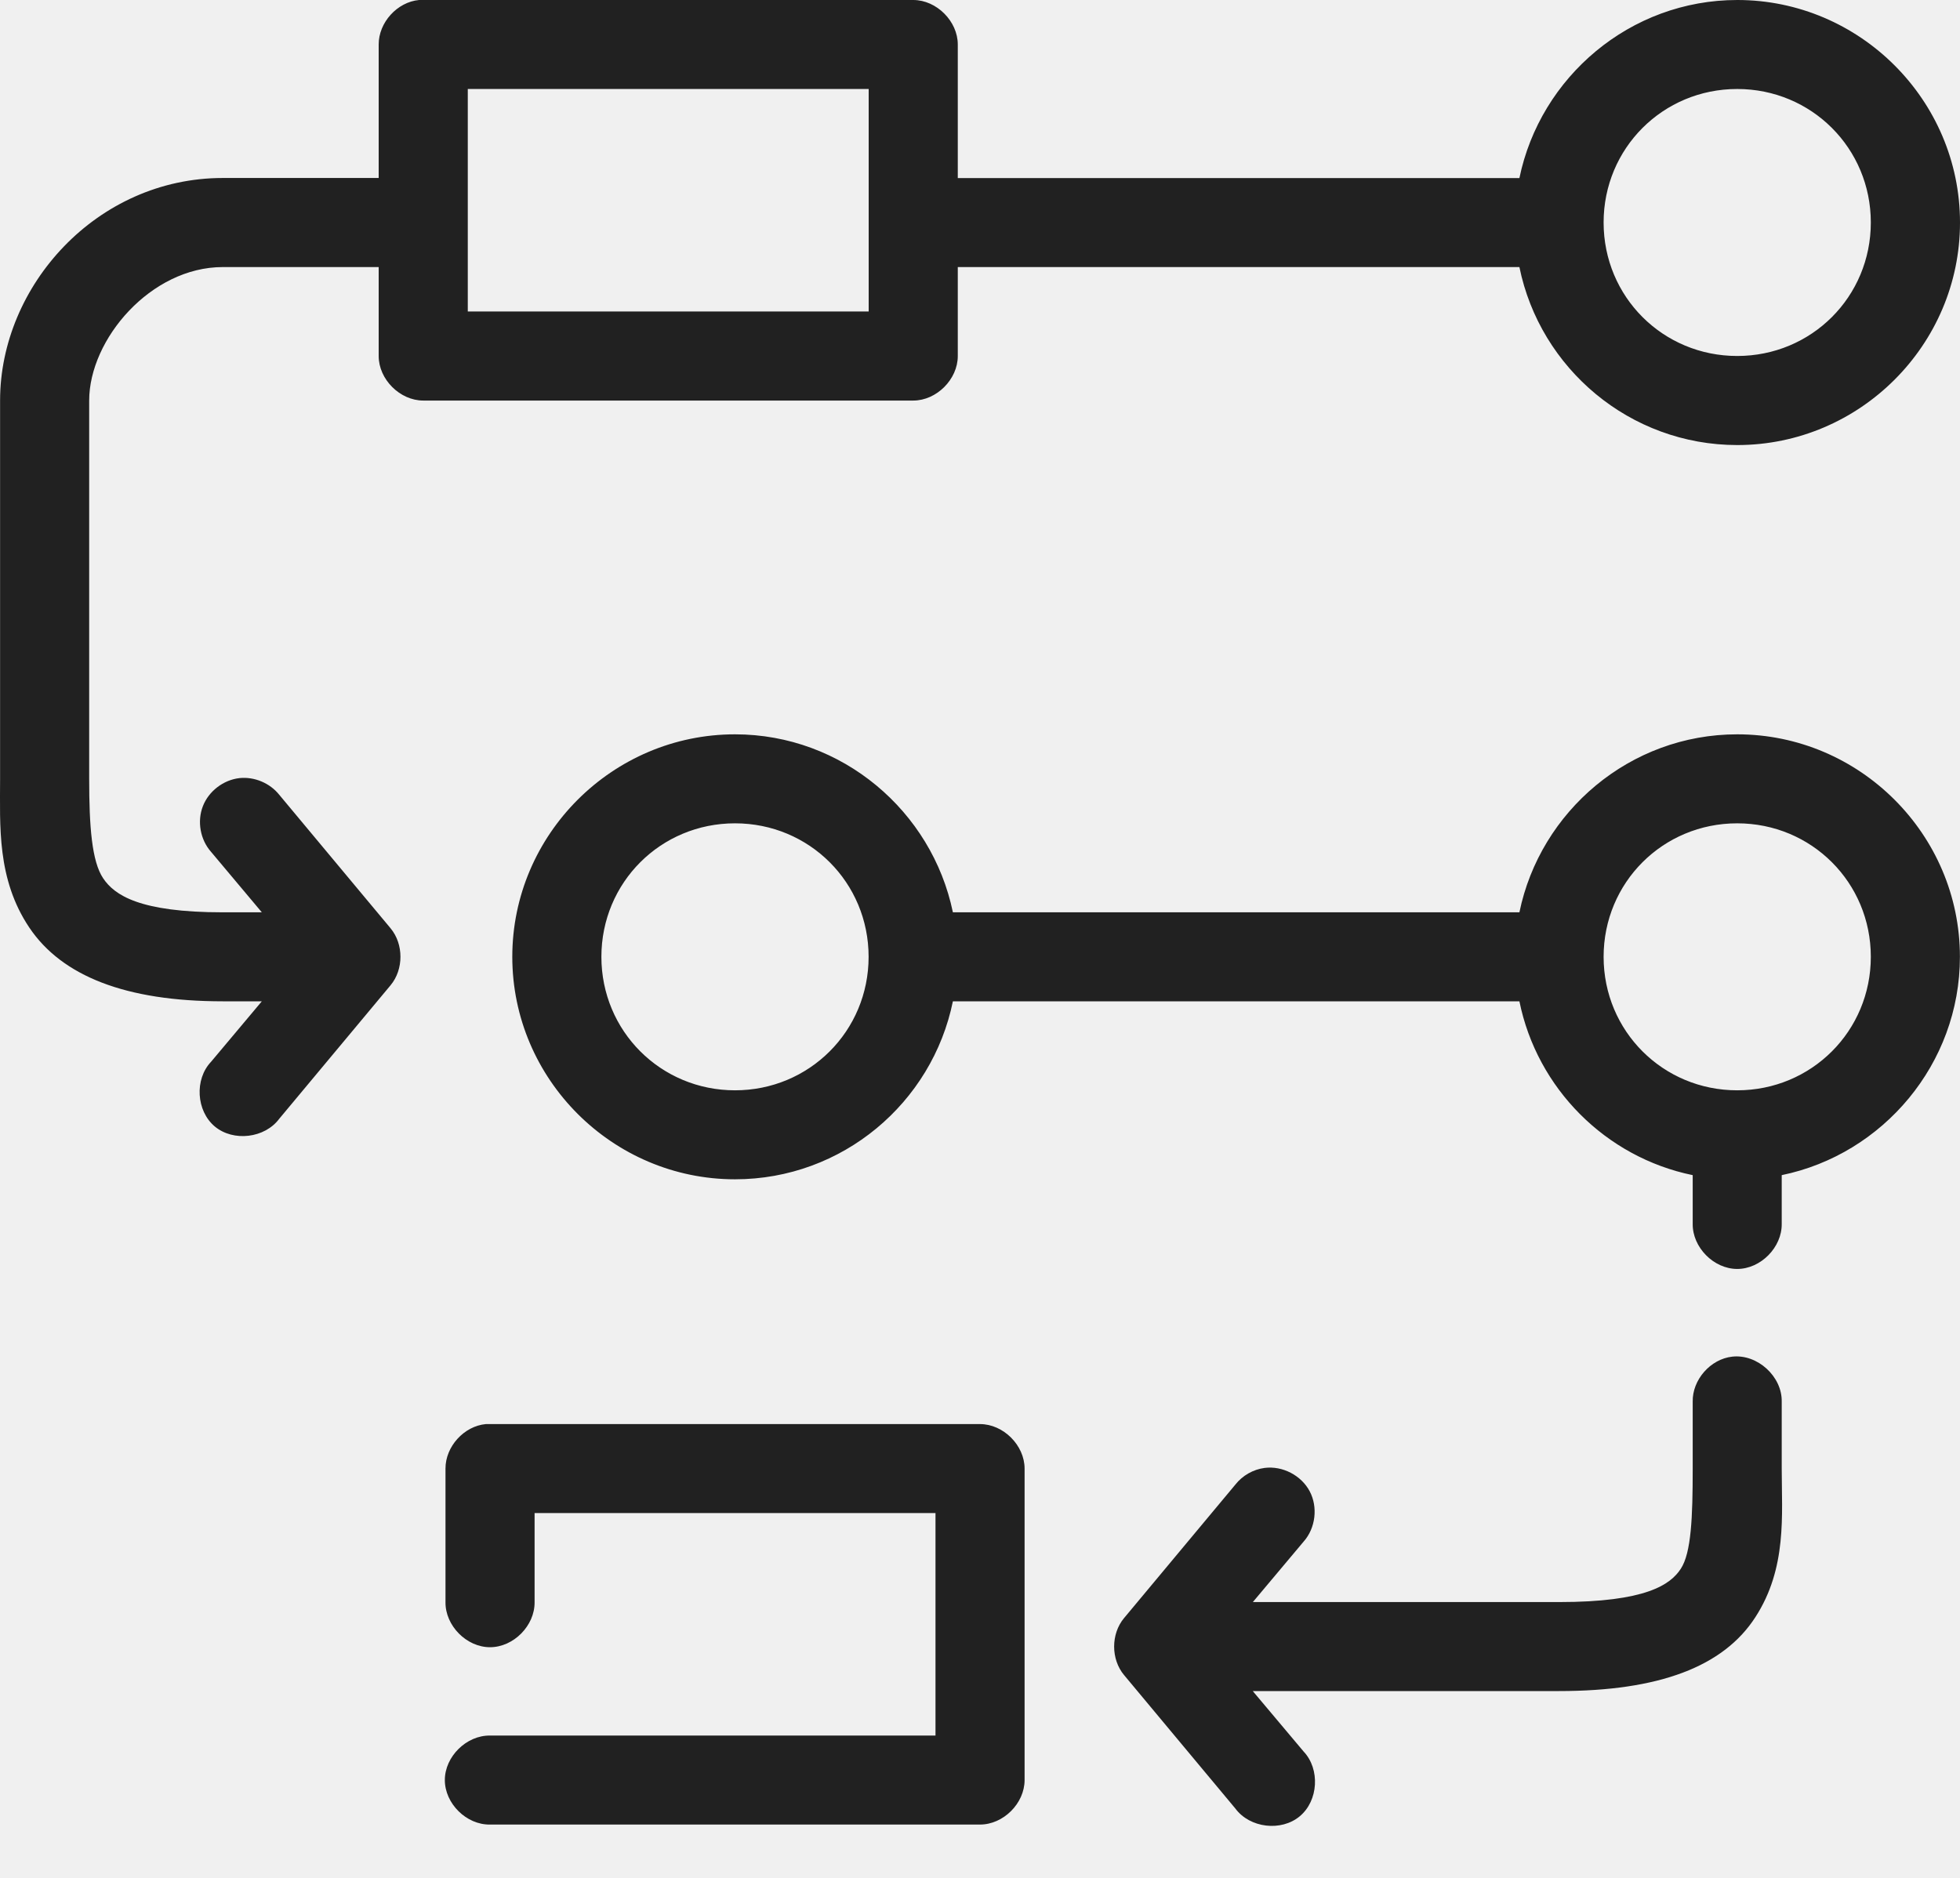
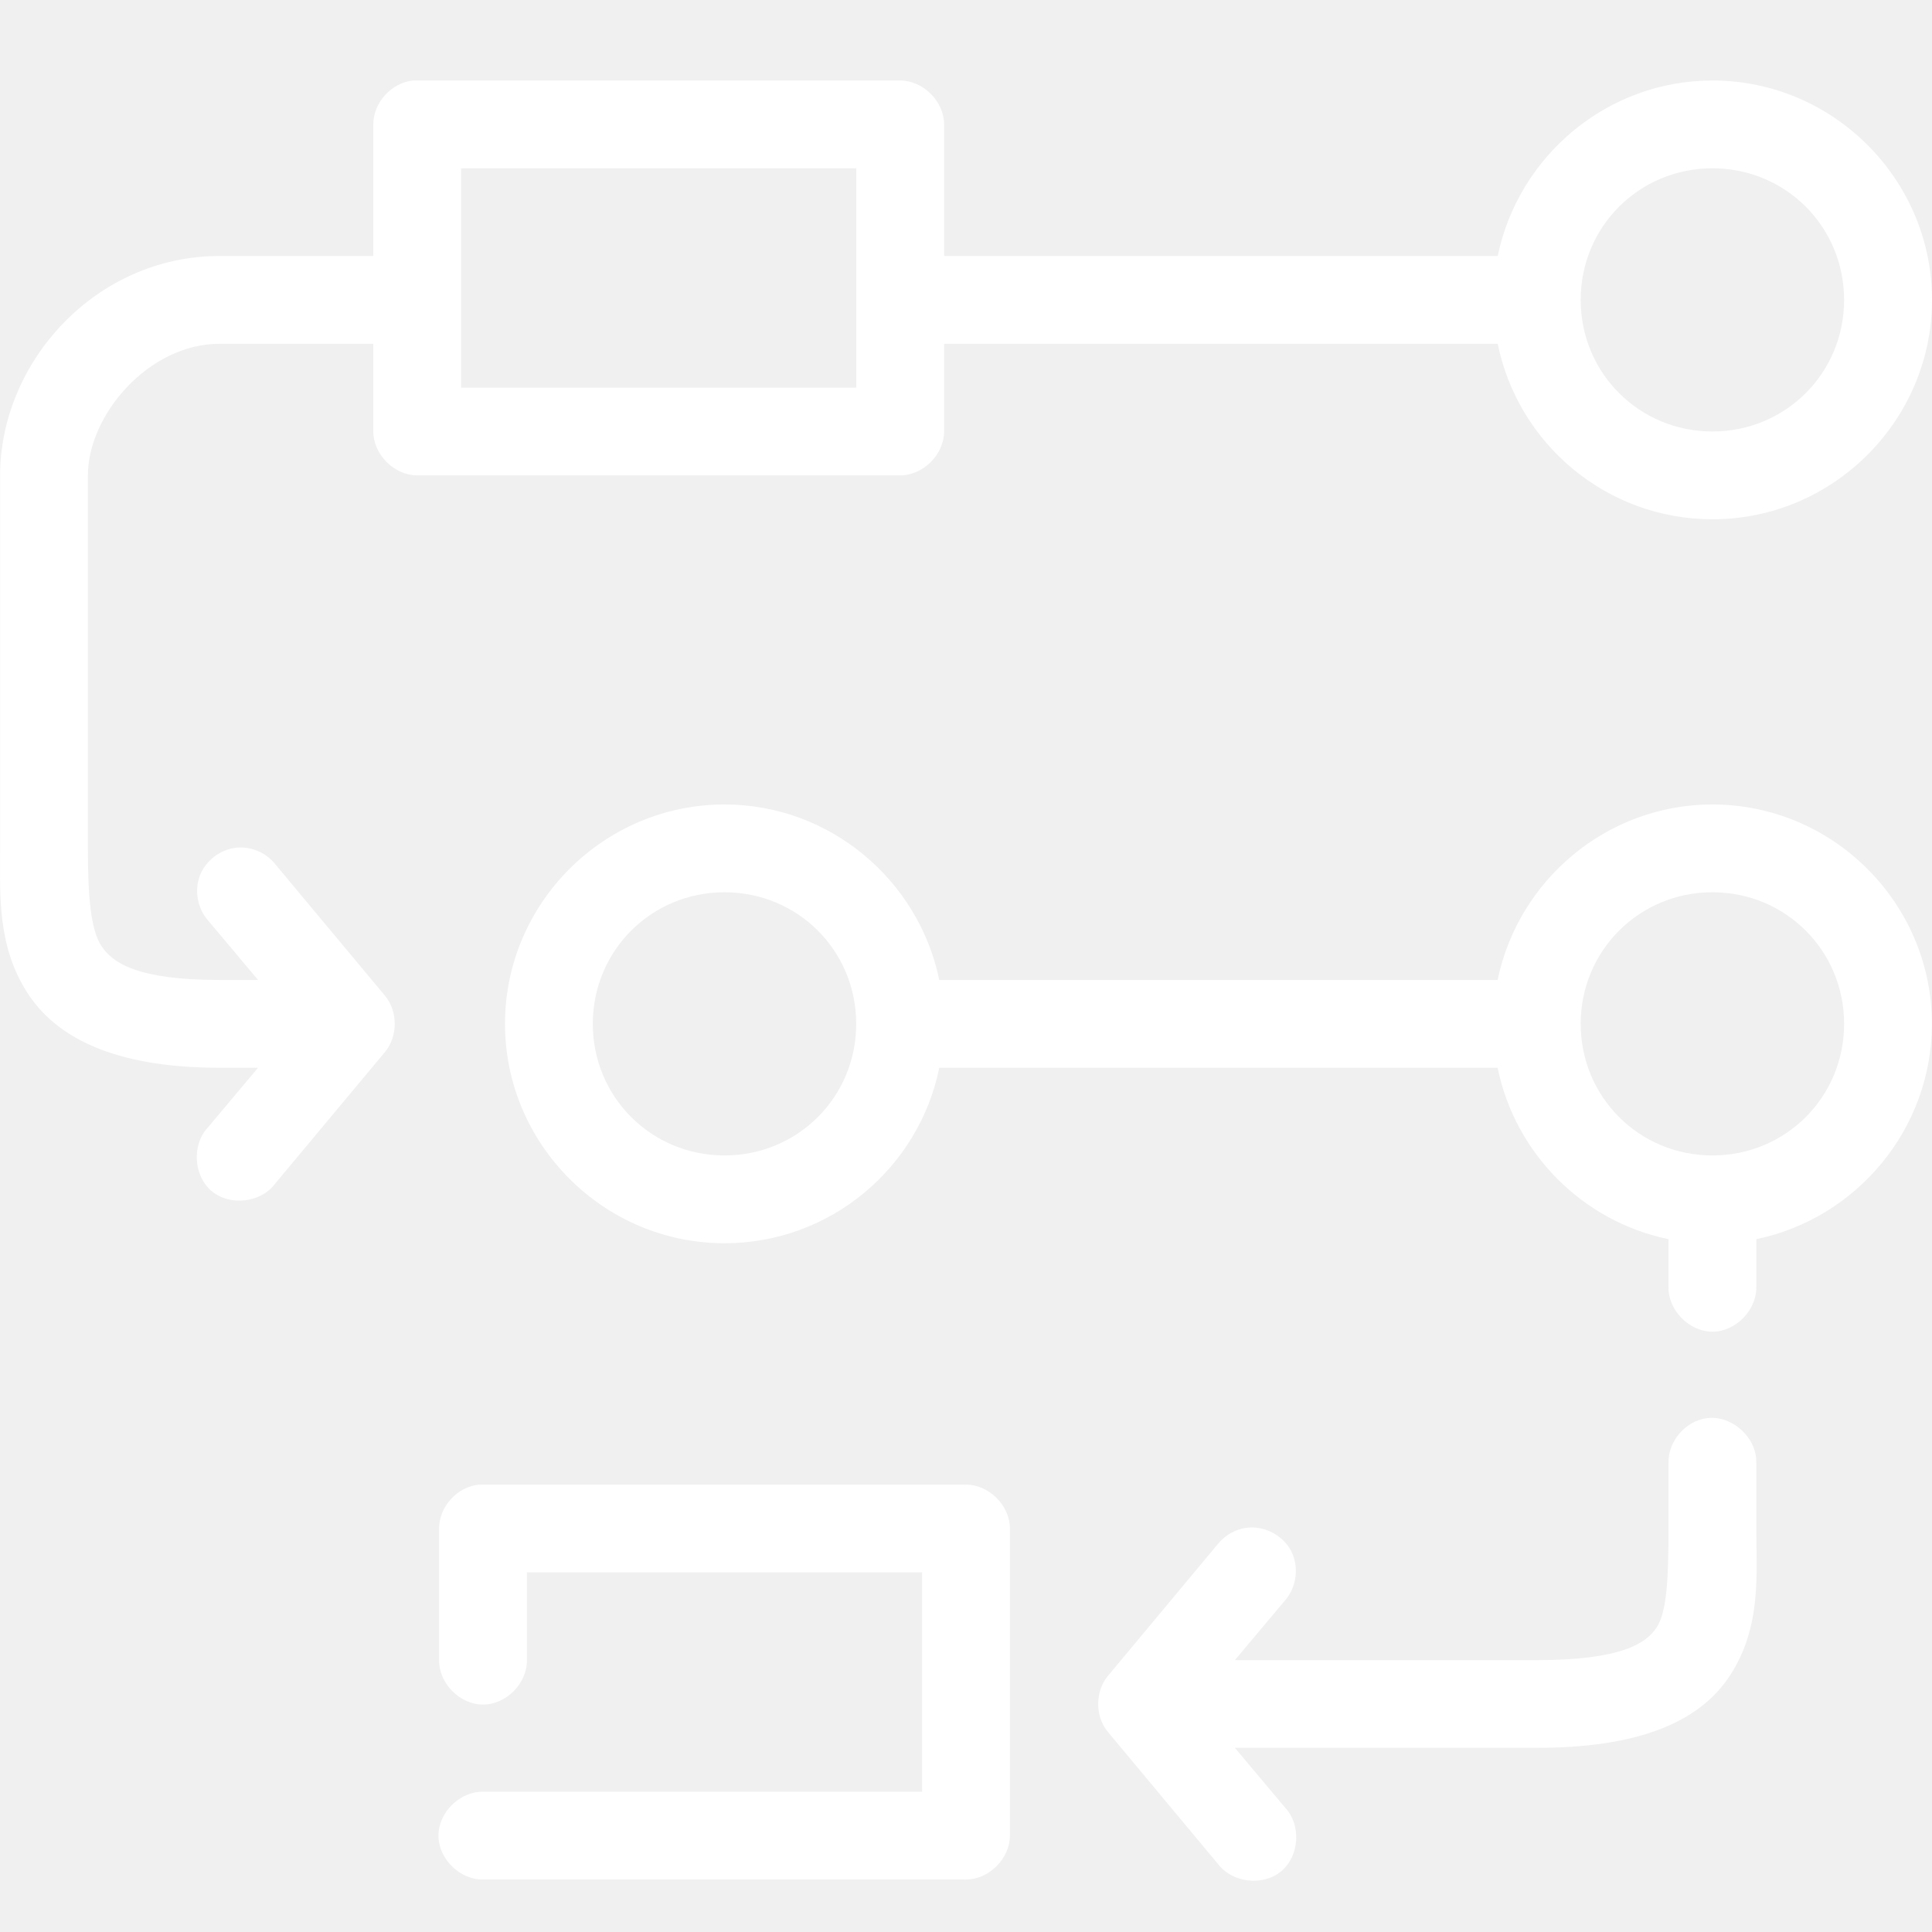
- <svg xmlns="http://www.w3.org/2000/svg" width="24" height="23" viewBox="0 0 24 23" fill="none">
-   <path d="M5.131 0C4.863 0.025 4.636 0.276 4.637 0.545V2.18H2.728C1.185 2.18 0.001 3.5 0.001 4.905V9.538C0.001 10.113 -0.04 10.767 0.359 11.361C0.758 11.955 1.54 12.264 2.728 12.264H3.206L2.584 13.005C2.38 13.22 2.403 13.607 2.63 13.797C2.858 13.987 3.242 13.941 3.419 13.703L4.782 12.068C4.944 11.874 4.944 11.563 4.782 11.369L3.419 9.734C3.305 9.591 3.115 9.511 2.933 9.53C2.736 9.552 2.555 9.69 2.484 9.875C2.412 10.06 2.452 10.284 2.584 10.433L3.206 11.174H2.728C1.708 11.174 1.401 10.963 1.263 10.757C1.124 10.55 1.092 10.122 1.092 9.539V4.906C1.092 4.155 1.847 3.271 2.728 3.271H4.637V4.361C4.637 4.646 4.897 4.906 5.183 4.906H11.183C11.468 4.906 11.728 4.646 11.728 4.361V3.271H18.605C18.858 4.513 19.958 5.451 21.273 5.451C22.773 5.451 24 4.224 24 2.726C24 1.227 22.773 0 21.273 0C19.961 0 18.861 0.942 18.605 2.181H11.728V0.545C11.728 0.26 11.468 0 11.183 0H5.132L5.131 0ZM5.728 1.09H10.637V3.815H5.728V1.09ZM21.272 1.09C22.182 1.09 22.908 1.816 22.908 2.725C22.908 3.635 22.182 4.36 21.272 4.36C20.362 4.36 19.636 3.635 19.636 2.725C19.636 1.816 20.362 1.09 21.272 1.09V1.09ZM9 8.994C7.501 8.994 6.273 10.22 6.273 11.719C6.273 13.218 7.501 14.444 9 14.444C10.315 14.444 11.415 13.507 11.668 12.264H18.605C18.821 13.33 19.661 14.174 20.727 14.393V14.989C20.723 15.277 20.984 15.542 21.272 15.542C21.56 15.542 21.821 15.277 21.817 14.989V14.393C23.057 14.138 23.999 13.03 23.999 11.719C23.999 10.22 22.772 8.994 21.272 8.994C19.96 8.994 18.86 9.935 18.605 11.174H11.668C11.412 9.935 10.312 8.994 9 8.994V8.994ZM9 10.084C9.91 10.084 10.636 10.809 10.636 11.719C10.636 12.628 9.91 13.354 9 13.354C8.09 13.354 7.364 12.628 7.364 11.719C7.364 10.809 8.09 10.084 9 10.084V10.084ZM21.272 10.084C22.182 10.084 22.908 10.809 22.908 11.719C22.908 12.628 22.182 13.354 21.272 13.354C20.362 13.354 19.636 12.628 19.636 11.719C19.636 10.809 20.362 10.084 21.272 10.084V10.084ZM21.212 16.616C20.944 16.645 20.721 16.9 20.727 17.169V17.987C20.727 18.585 20.709 19.018 20.582 19.213C20.455 19.409 20.154 19.622 19.09 19.622H15.341L15.963 18.881C16.109 18.717 16.14 18.459 16.037 18.265C15.934 18.07 15.704 17.951 15.485 17.979C15.346 17.997 15.214 18.072 15.127 18.183L13.764 19.818C13.602 20.012 13.602 20.322 13.764 20.516L15.127 22.151C15.304 22.39 15.688 22.436 15.916 22.245C16.144 22.055 16.166 21.668 15.963 21.453L15.34 20.712H19.09C20.316 20.712 21.102 20.413 21.493 19.809C21.885 19.206 21.817 18.551 21.817 17.987V17.169C21.824 16.86 21.52 16.582 21.212 16.616L21.212 16.616ZM5.949 17.442C5.681 17.467 5.454 17.718 5.455 17.987V19.622C5.451 19.91 5.712 20.175 6 20.175C6.289 20.175 6.55 19.91 6.546 19.622V18.532H11.455V21.257H6C5.712 21.253 5.447 21.514 5.447 21.802C5.447 22.09 5.712 22.352 6 22.347H12C12.286 22.347 12.546 22.088 12.546 21.802V17.987C12.546 17.702 12.286 17.442 12 17.442H5.95L5.949 17.442Z" fill="#212121" />
+ <svg xmlns="http://www.w3.org/2000/svg" width="18" height="18" viewBox="0 0 18 18" fill="none">
+   <path d="M3.849 0.75C3.648 0.769 3.477 0.957 3.478 1.159V2.385H2.046C0.889 2.385 0.001 3.375 0.001 4.429V7.904C0.001 8.335 -0.03 8.825 0.269 9.271C0.569 9.716 1.155 9.948 2.046 9.948H2.404L1.938 10.503C1.785 10.665 1.802 10.955 1.973 11.098C2.143 11.24 2.432 11.206 2.564 11.027L3.587 9.801C3.708 9.655 3.708 9.423 3.587 9.277L2.564 8.051C2.479 7.943 2.337 7.883 2.2 7.898C2.052 7.914 1.917 8.018 1.863 8.156C1.809 8.295 1.839 8.463 1.938 8.575L2.404 9.13H2.046C1.281 9.13 1.051 8.972 0.947 8.817C0.843 8.663 0.819 8.342 0.819 7.904V4.429C0.819 3.866 1.385 3.203 2.046 3.203H3.478V4.02C3.478 4.234 3.673 4.429 3.887 4.429H8.387C8.601 4.429 8.796 4.234 8.796 4.02V3.203H13.954C14.143 4.135 14.968 4.838 15.955 4.838C17.079 4.838 18 3.918 18 2.794C18 1.67 17.079 0.75 15.955 0.75C14.971 0.75 14.146 1.456 13.954 2.385H8.796V1.159C8.796 0.945 8.601 0.75 8.387 0.75H3.849L3.849 0.75ZM4.296 1.568H7.978V3.612H4.296V1.568ZM15.954 1.568C16.637 1.568 17.181 2.112 17.181 2.794C17.181 3.476 16.637 4.02 15.954 4.02C15.272 4.02 14.727 3.476 14.727 2.794C14.727 2.112 15.272 1.568 15.954 1.568ZM6.75 7.495C5.625 7.495 4.705 8.415 4.705 9.539C4.705 10.663 5.625 11.583 6.75 11.583C7.736 11.583 8.562 10.88 8.751 9.948H13.953C14.116 10.747 14.746 11.38 15.545 11.545V11.992C15.542 12.208 15.738 12.407 15.954 12.407C16.17 12.407 16.366 12.208 16.363 11.992V11.545C17.293 11.353 17.999 10.523 17.999 9.539C17.999 8.415 17.079 7.495 15.954 7.495C14.97 7.495 14.145 8.201 13.953 9.13H8.751C8.559 8.201 7.734 7.495 6.75 7.495ZM6.75 8.313C7.433 8.313 7.977 8.857 7.977 9.539C7.977 10.221 7.433 10.765 6.75 10.765C6.068 10.765 5.523 10.221 5.523 9.539C5.523 8.857 6.068 8.313 6.75 8.313ZM15.954 8.313C16.637 8.313 17.181 8.857 17.181 9.539C17.181 10.221 16.637 10.765 15.954 10.765C15.272 10.765 14.727 10.221 14.727 9.539C14.727 8.857 15.272 8.313 15.954 8.313ZM15.909 13.212C15.708 13.234 15.541 13.425 15.545 13.627V14.24C15.545 14.688 15.532 15.013 15.436 15.16C15.341 15.307 15.115 15.467 14.318 15.467H11.505L11.972 14.911C12.082 14.787 12.105 14.595 12.028 14.448C11.951 14.302 11.778 14.213 11.614 14.234C11.509 14.248 11.411 14.304 11.345 14.387L10.323 15.613C10.201 15.759 10.201 15.992 10.323 16.137L11.345 17.363C11.478 17.542 11.766 17.577 11.937 17.434C12.108 17.291 12.125 17.001 11.972 16.84L11.505 16.284H14.318C15.237 16.284 15.826 16.06 16.12 15.607C16.414 15.154 16.363 14.663 16.363 14.24V13.627C16.368 13.395 16.14 13.186 15.909 13.212L15.909 13.212ZM4.462 13.832C4.261 13.851 4.09 14.038 4.091 14.24V15.467C4.088 15.683 4.284 15.881 4.5 15.881C4.717 15.881 4.912 15.683 4.909 15.467V14.649H8.591V16.693H4.5C4.284 16.69 4.085 16.886 4.085 17.102C4.085 17.318 4.284 17.514 4.5 17.511H9C9.214 17.511 9.409 17.316 9.409 17.102V14.24C9.409 14.026 9.214 13.832 9 13.832H4.462L4.462 13.832Z" fill="white" />
</svg>
